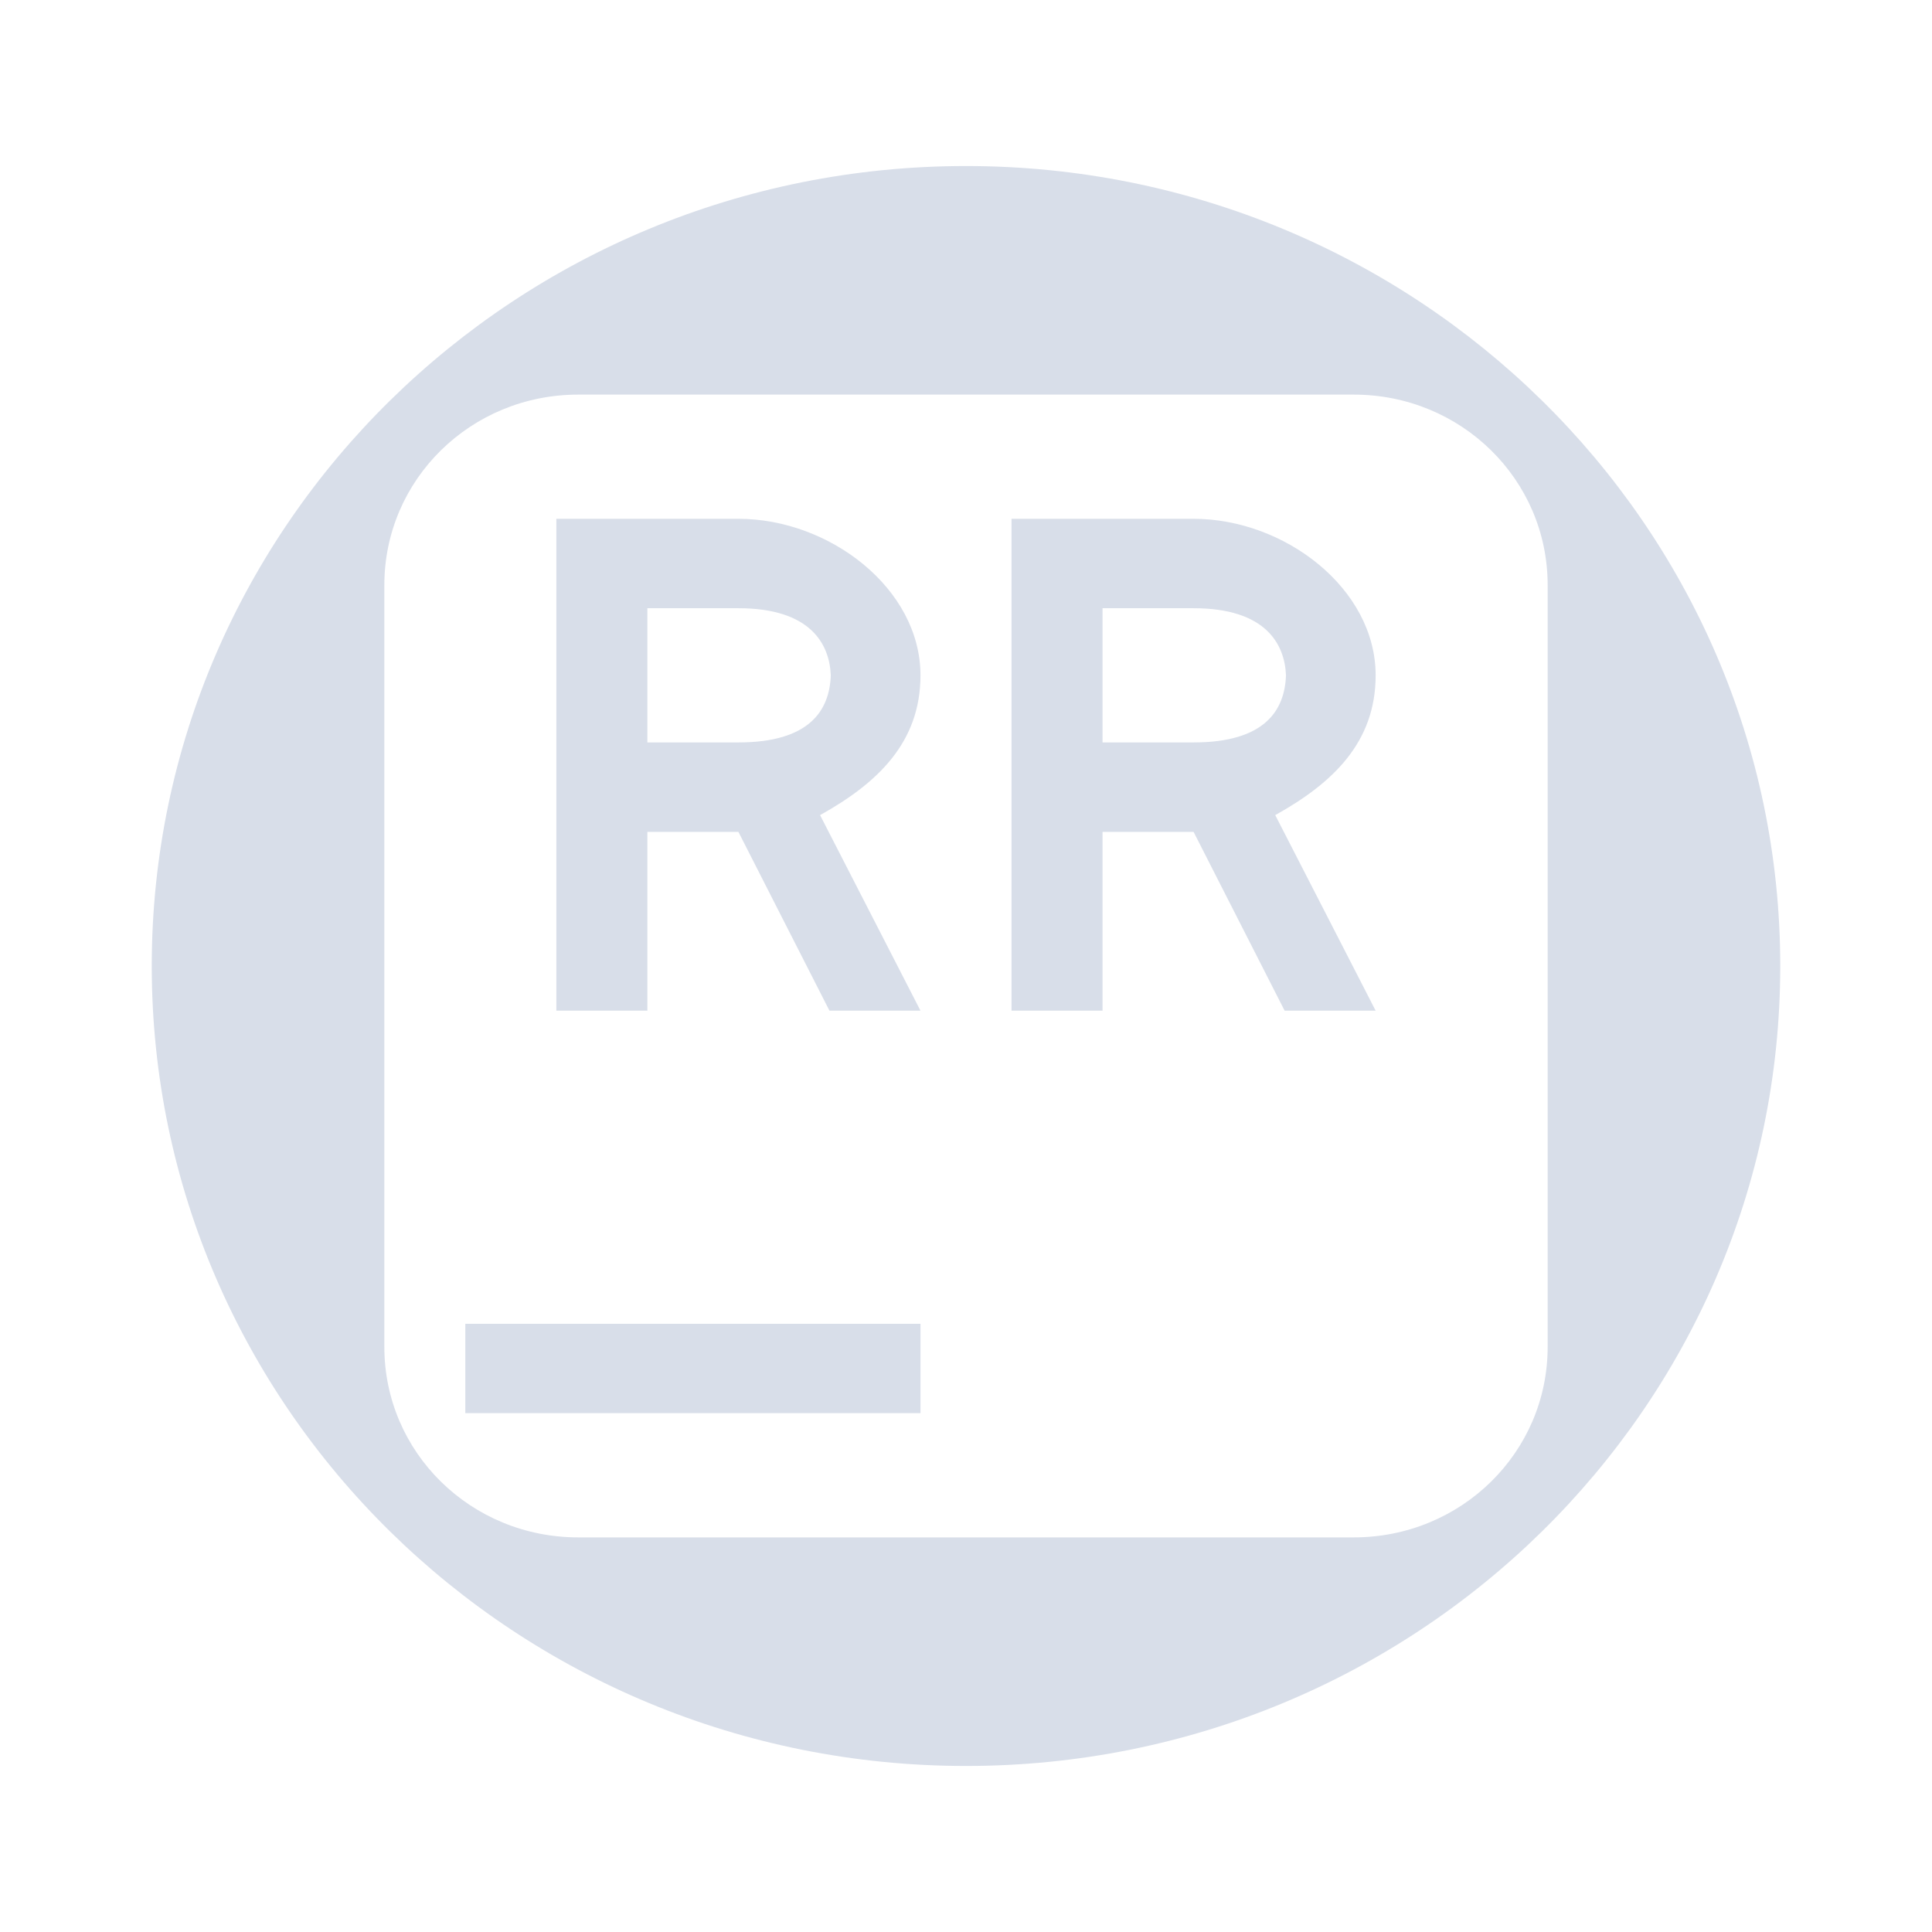
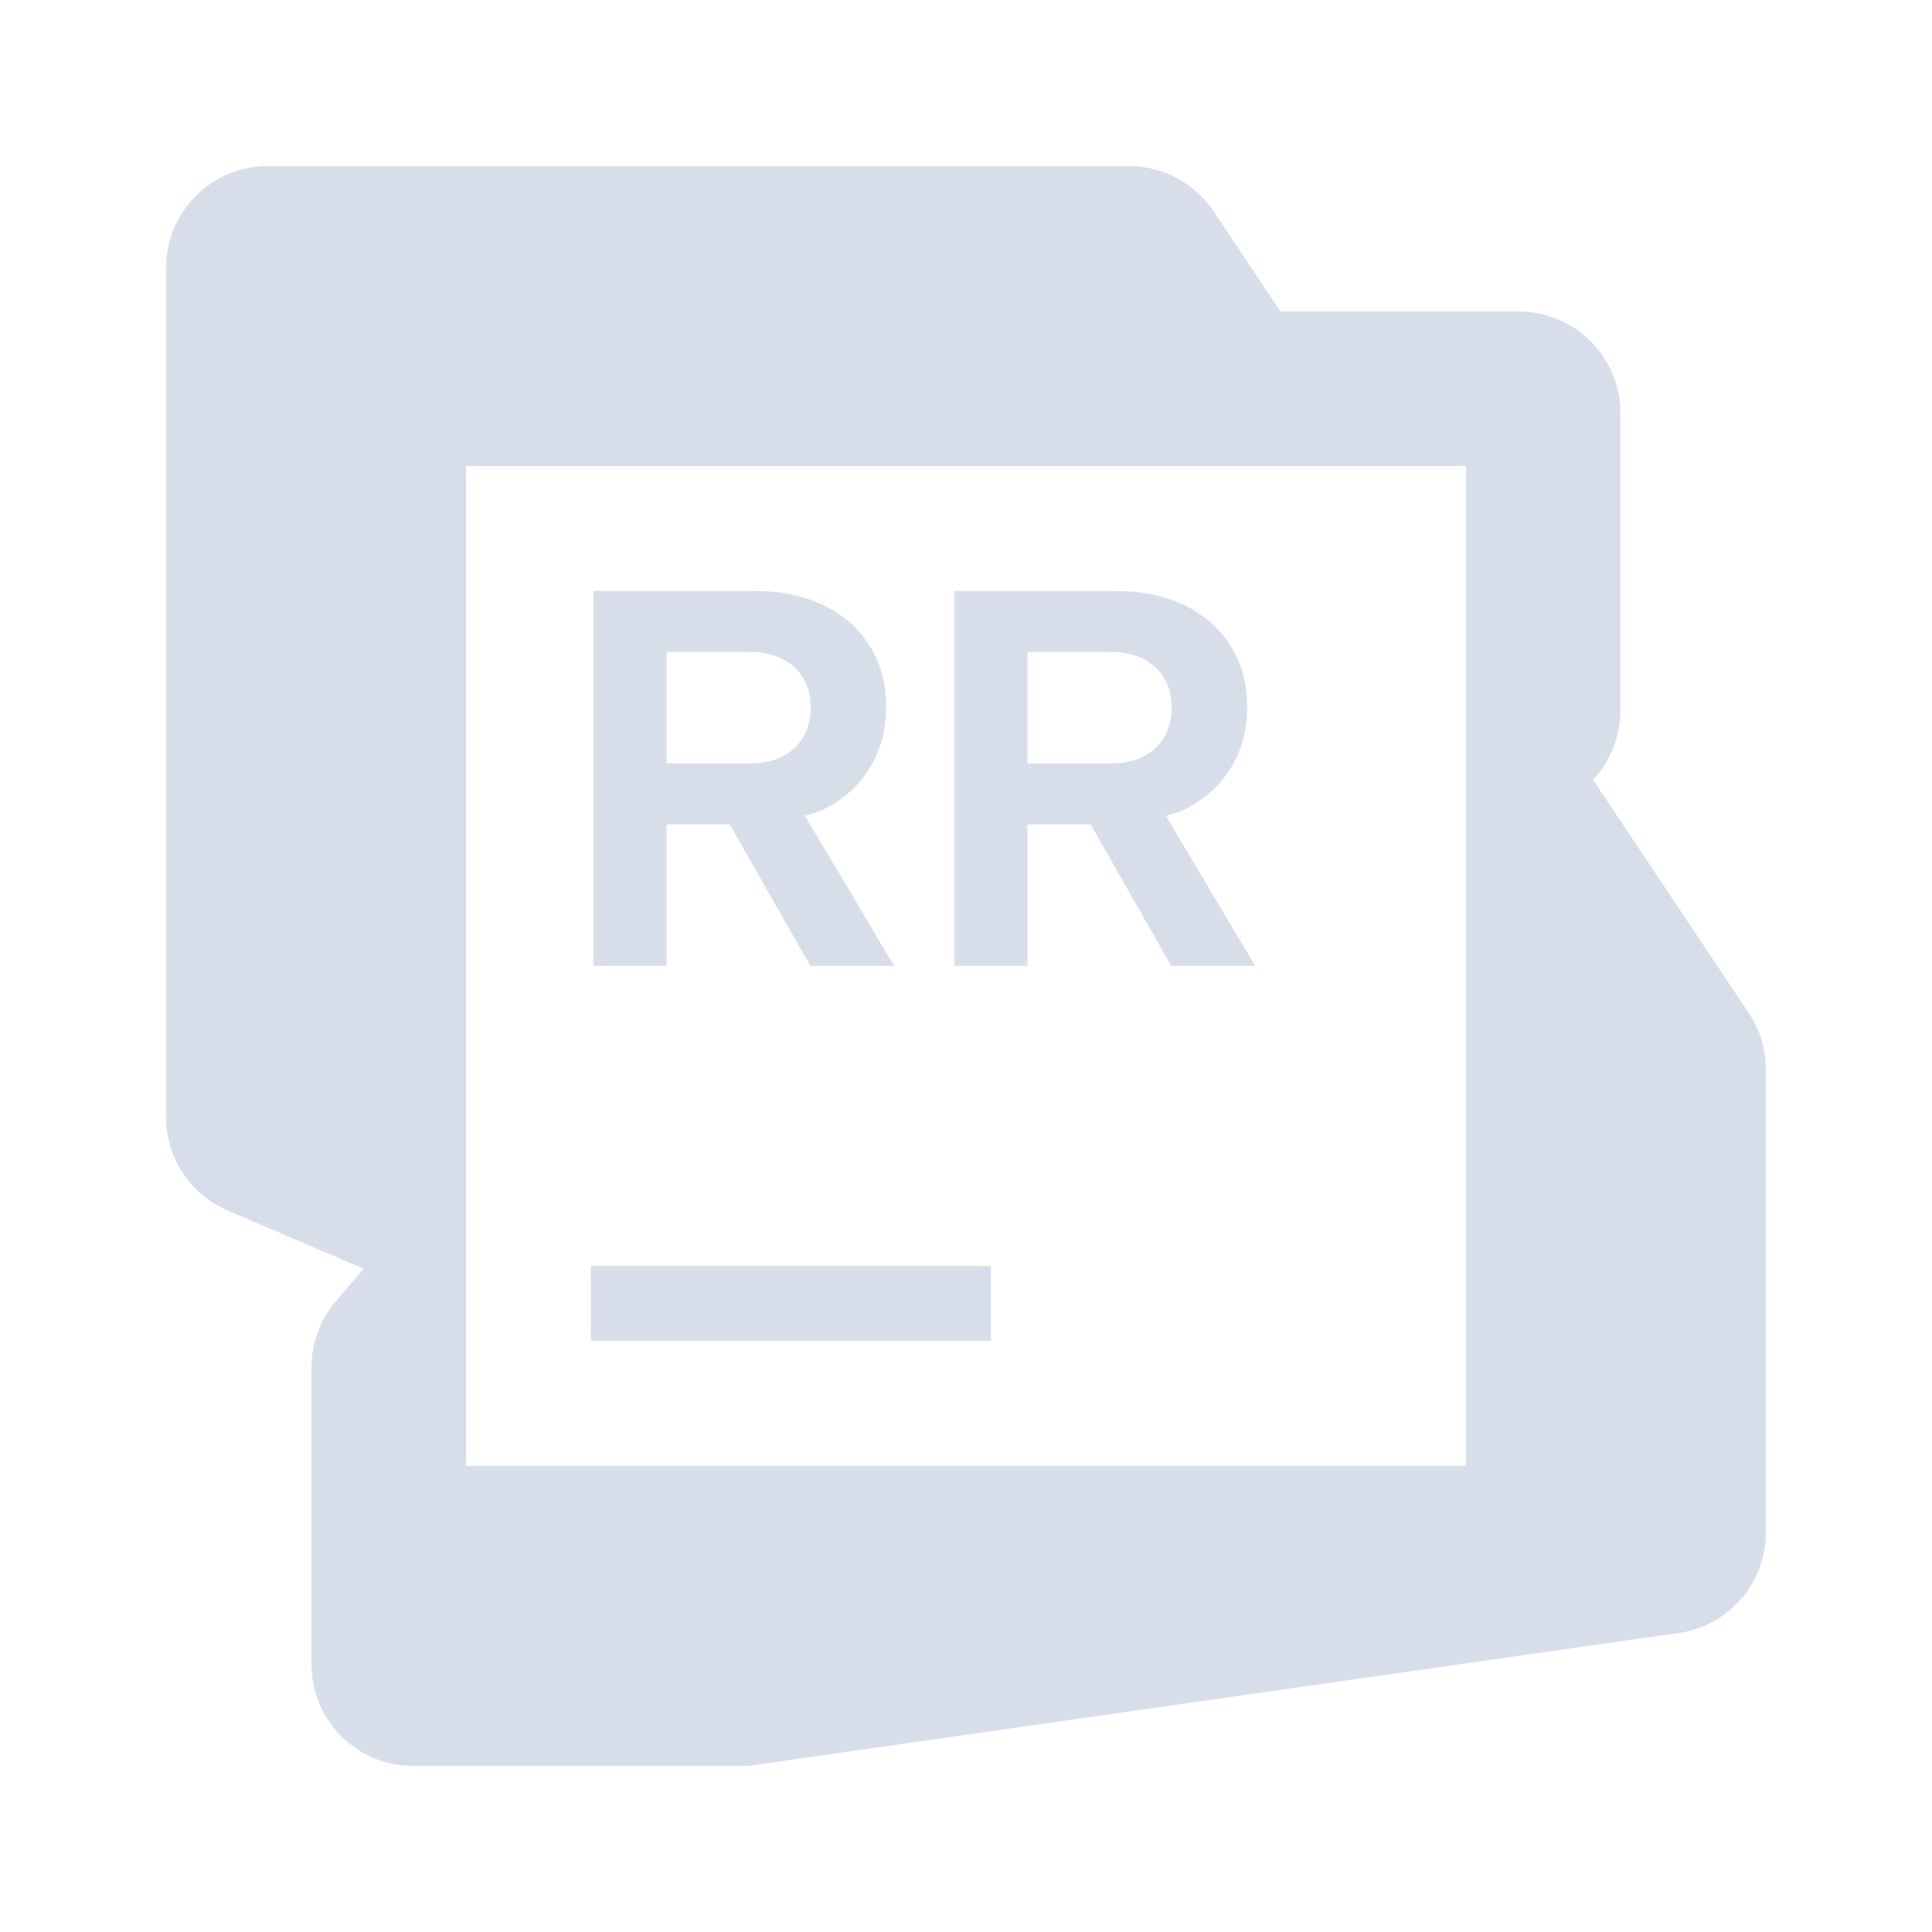
<svg xmlns="http://www.w3.org/2000/svg" id="svg3297" height="64" width="64" version="1.0">
  <defs id="defs3299">
    <style id="current-color-scheme" type="text/css">.ColorScheme-Text {color:#d8dee9} .ColorScheme-Highlight {color:#3b4252}</style>
  </defs>
-   <path id="path5" style="fill:currentColor;fill-opacity:1;fill-rule:nonzero;stroke:none;stroke-width:1.225" d="M 32 5.5 C 17.104 5.5 5.027 17.365 5.027 32 C 5.027 46.635 17.104 58.5 32 58.5 C 46.896 58.5 58.973 46.635 58.973 32 C 58.973 17.365 46.896 5.5 32 5.5 z M 19.154 13.072 L 44.846 13.072 C 48.404 13.072 51.268 15.885 51.268 19.381 L 51.268 44.619 C 51.268 48.115 48.404 50.928 44.846 50.928 L 19.154 50.928 C 15.596 50.928 12.732 48.115 12.732 44.619 L 12.732 19.381 C 12.732 15.885 15.596 13.072 19.154 13.072 z M 18.43 17.186 L 18.43 33.48 L 21.445 33.48 L 21.445 27.557 L 24.461 27.557 L 27.477 33.48 L 30.492 33.48 L 27.166 27.002 C 29.072 25.941 30.492 24.593 30.492 22.371 C 30.492 19.493 27.477 17.186 24.461 17.186 L 18.43 17.186 z M 33.508 17.186 L 33.508 33.48 L 36.523 33.48 L 36.523 27.557 L 39.539 27.557 L 42.555 33.48 L 45.57 33.48 L 42.244 27.002 C 44.15 25.941 45.57 24.593 45.57 22.371 C 45.57 19.493 42.555 17.186 39.539 17.186 L 33.508 17.186 z M 21.445 20.148 L 24.461 20.148 C 26.852 20.148 27.48 21.337 27.521 22.371 C 27.48 23.538 26.813 24.594 24.461 24.594 L 21.445 24.594 L 21.445 20.148 z M 36.523 20.148 L 39.539 20.148 C 41.93 20.148 42.558 21.337 42.6 22.371 C 42.558 23.538 41.892 24.594 39.539 24.594 L 36.523 24.594 L 36.523 20.148 z M 15.414 43.852 L 15.414 46.812 L 30.492 46.812 L 30.492 43.852 L 15.414 43.852 z " class="ColorScheme-Text" />
+   <path id="path5" d="m 19.574,41.936 h 13.25 v 2.484 h -13.25 z m 22.005,-9.937 -2.957,-4.976 c 0.061,-0.019 0.122,-0.037 0.184,-0.055 0.139,-0.04 0.278,-0.08 0.404,-0.138 0.674,-0.333 1.192,-0.788 1.553,-1.375 0.366,-0.588 0.55,-1.264 0.55,-2.041 0,-0.777 -0.181,-1.431 -0.541,-2.007 -0.355,-0.577 -0.864,-1.031 -1.526,-1.353 -0.663,-0.322 -1.428,-0.477 -2.298,-0.477 h -5.333 V 31.999 h 2.422 v -4.691 h 2.09 l 2.674,4.691 z m -7.541,-10.403 h 2.751 c 0.408,0 0.763,0.078 1.065,0.222 0.308,0.155 0.544,0.366 0.71,0.644 0.165,0.277 0.249,0.599 0.249,0.976 0,0.377 -0.083,0.699 -0.249,0.987 -0.166,0.277 -0.402,0.488 -0.71,0.643 -0.302,0.155 -0.656,0.222 -1.065,0.222 h -2.751 z m -11.958,5.711 h 2.09 l 2.674,4.691 h 2.777 l -2.957,-4.976 c 0.061,-0.019 0.122,-0.037 0.184,-0.055 0.139,-0.04 0.278,-0.08 0.404,-0.138 0.674,-0.333 1.192,-0.788 1.553,-1.375 0.366,-0.588 0.55,-1.264 0.55,-2.041 0,-0.777 -0.181,-1.431 -0.541,-2.007 -0.355,-0.577 -0.864,-1.031 -1.526,-1.353 -0.663,-0.322 -1.428,-0.477 -2.298,-0.477 h -5.333 v 12.421 h 2.422 z m 0,-5.711 h 2.751 c 0.408,0 0.763,0.078 1.065,0.222 0.308,0.155 0.544,0.366 0.71,0.644 0.165,0.277 0.249,0.599 0.249,0.976 0,0.377 -0.083,0.699 -0.249,0.987 -0.166,0.277 -0.402,0.488 -0.71,0.643 -0.302,0.155 -0.656,0.222 -1.065,0.222 h -2.751 z M 8.873,5.5 c -1.863,0 -3.372,1.51 -3.372,3.372 V 37.002 c 0,1.349 0.805,2.569 2.044,3.101 l 4.5,1.928 -0.914,1.066 c -0.524,0.611 -0.812,1.389 -0.812,2.195 v 1.15 0.002 c -1.2e-4,0.011 0,0.023 0,0.034 v 8.651 c 0,1.863 1.51,3.372 3.372,3.372 h 10.843 c 0.16,0 0.319,-0.012 0.477,-0.034 l 30.593,-4.37 c 1.662,-0.237 2.895,-1.66 2.895,-3.338 v -0.45 -12.53 c 0,-0.011 1.1e-4,-0.023 0,-0.034 v -2.314 c 0,-0.666 -0.198,-1.317 -0.568,-1.871 l -5.158,-7.728 0.095,-0.112 c 0.524,-0.611 0.812,-1.391 0.812,-2.196 v -9.834 c 0,-1.863 -1.51,-3.372 -3.372,-3.372 h -7.89 l -2.211,-3.314 c -0.625,-0.938 -1.679,-1.501 -2.806,-1.501 z m 6.565,9.937 h 33.124 V 48.561 h -33.124 z" style="fill:currentColor;fill-opacity:1;stroke-width:0.828" class="ColorScheme-Text" />
</svg>
